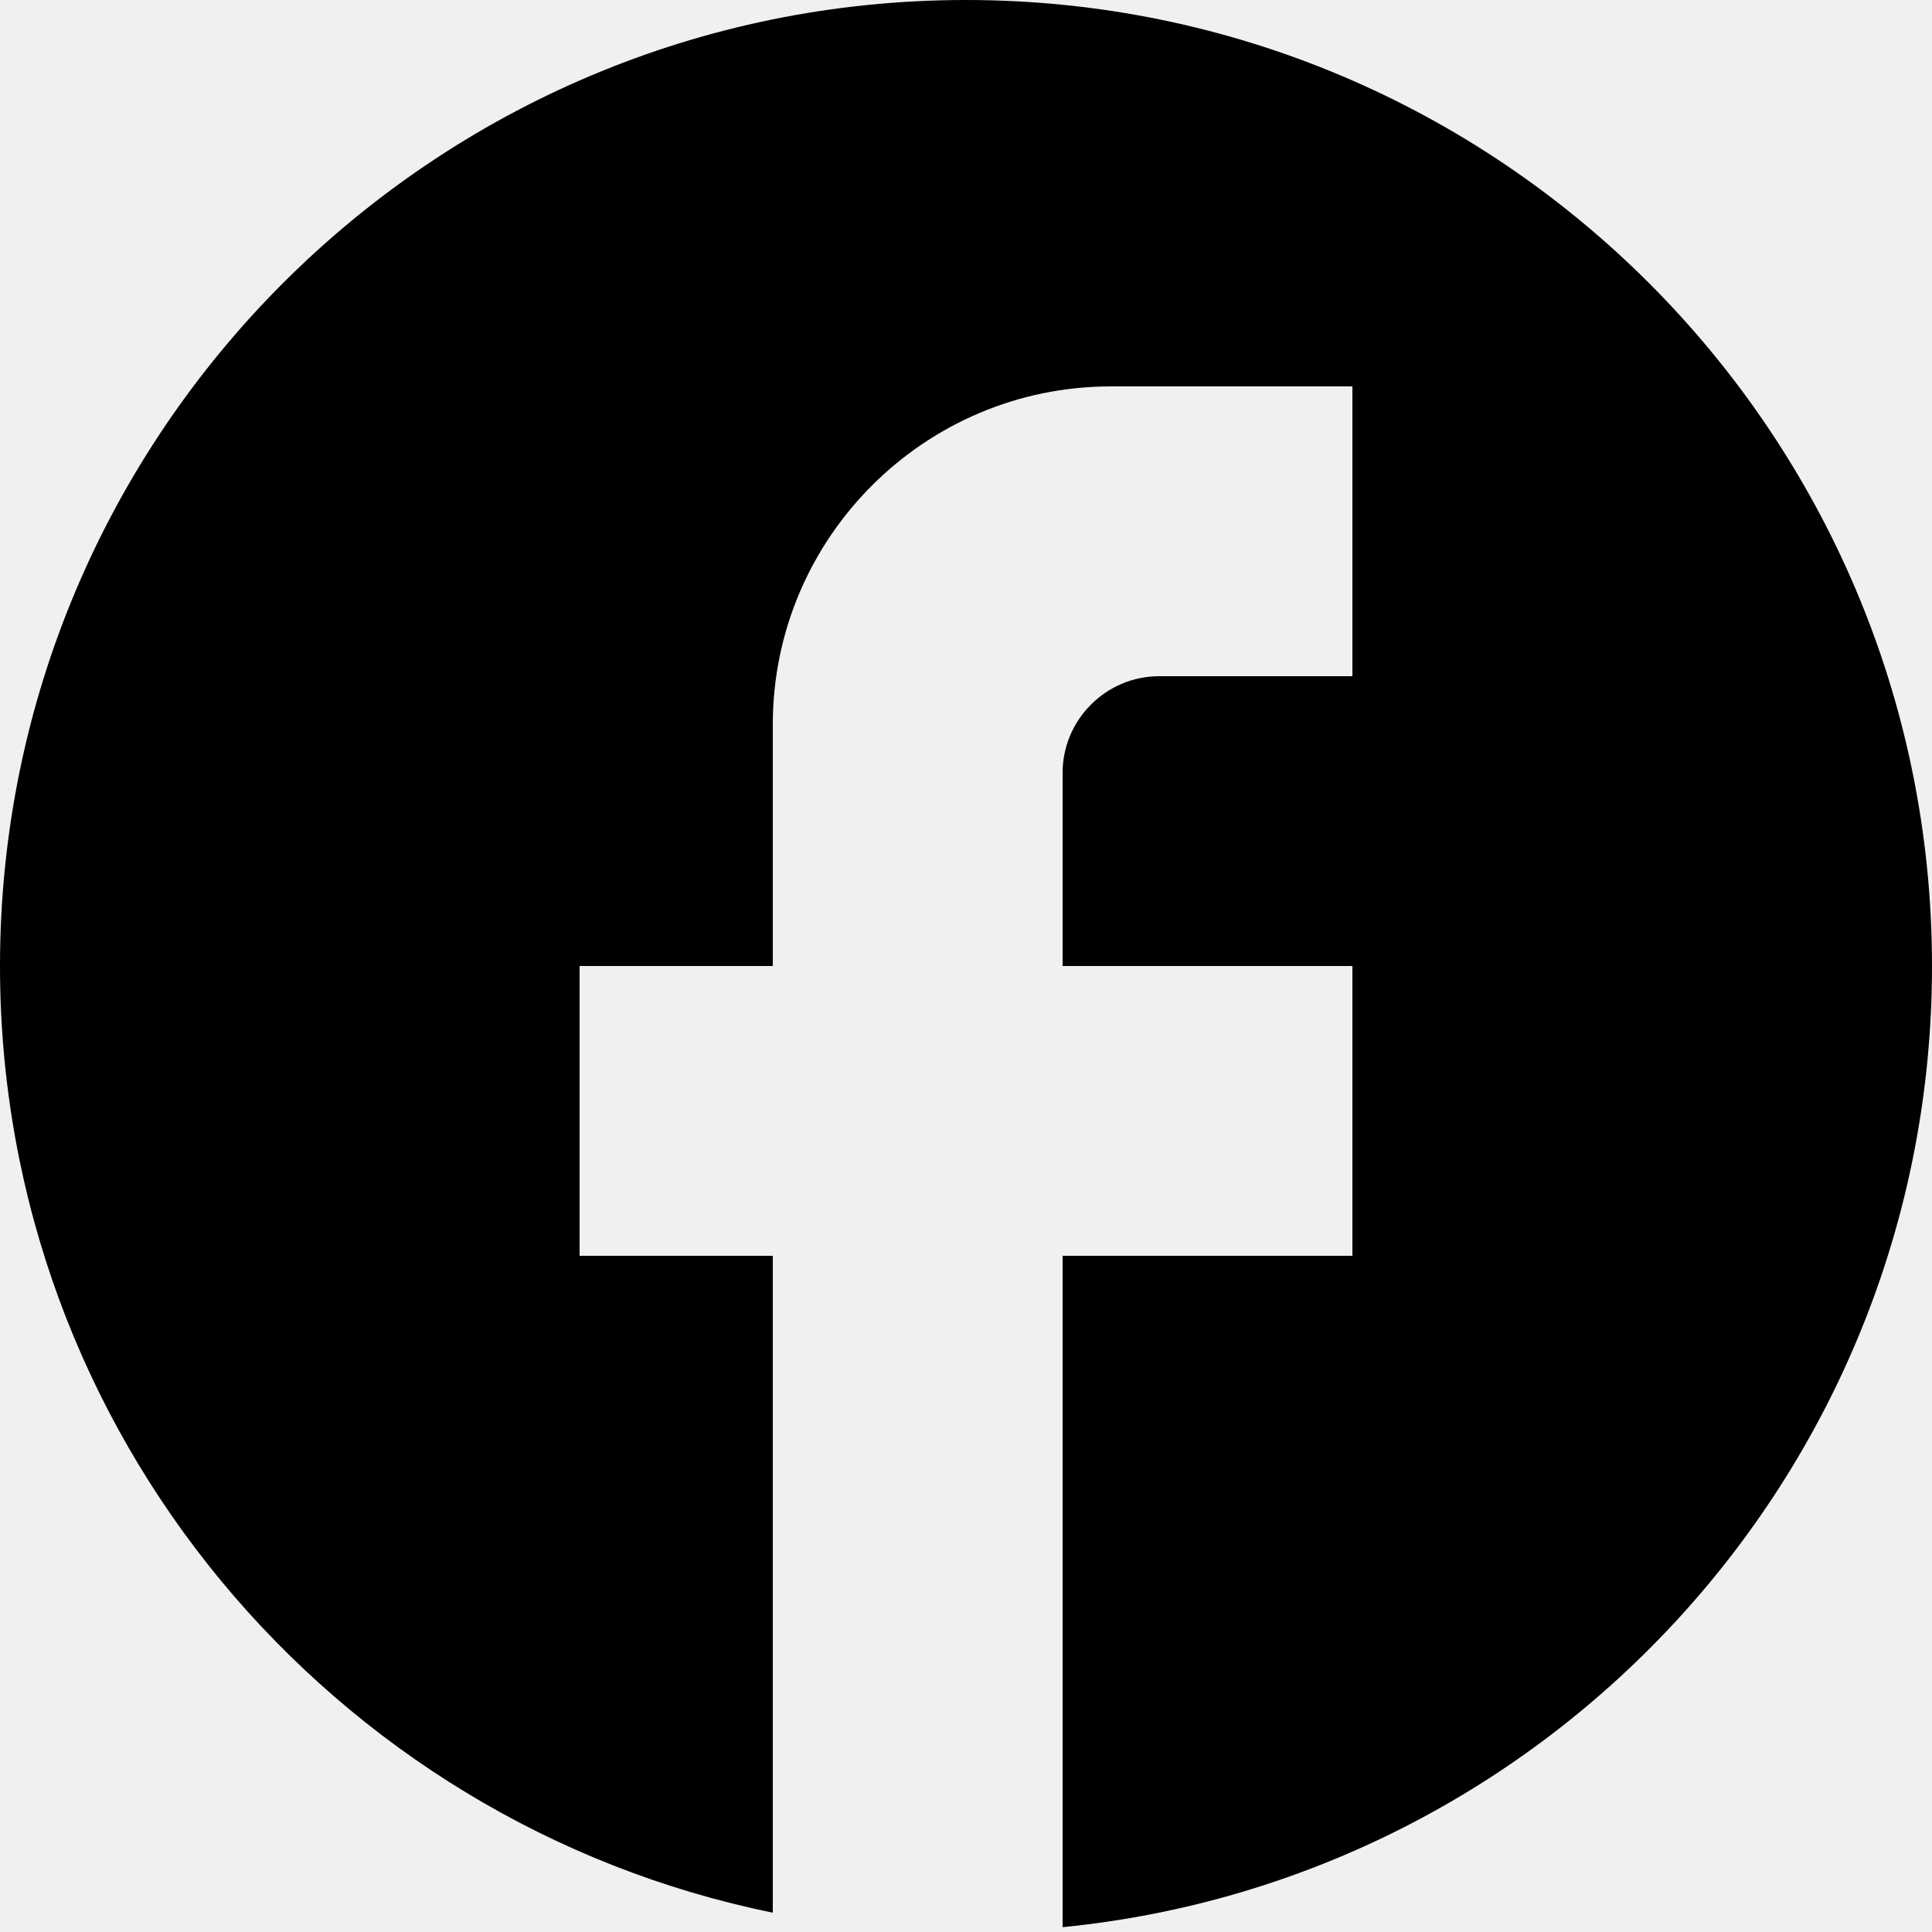
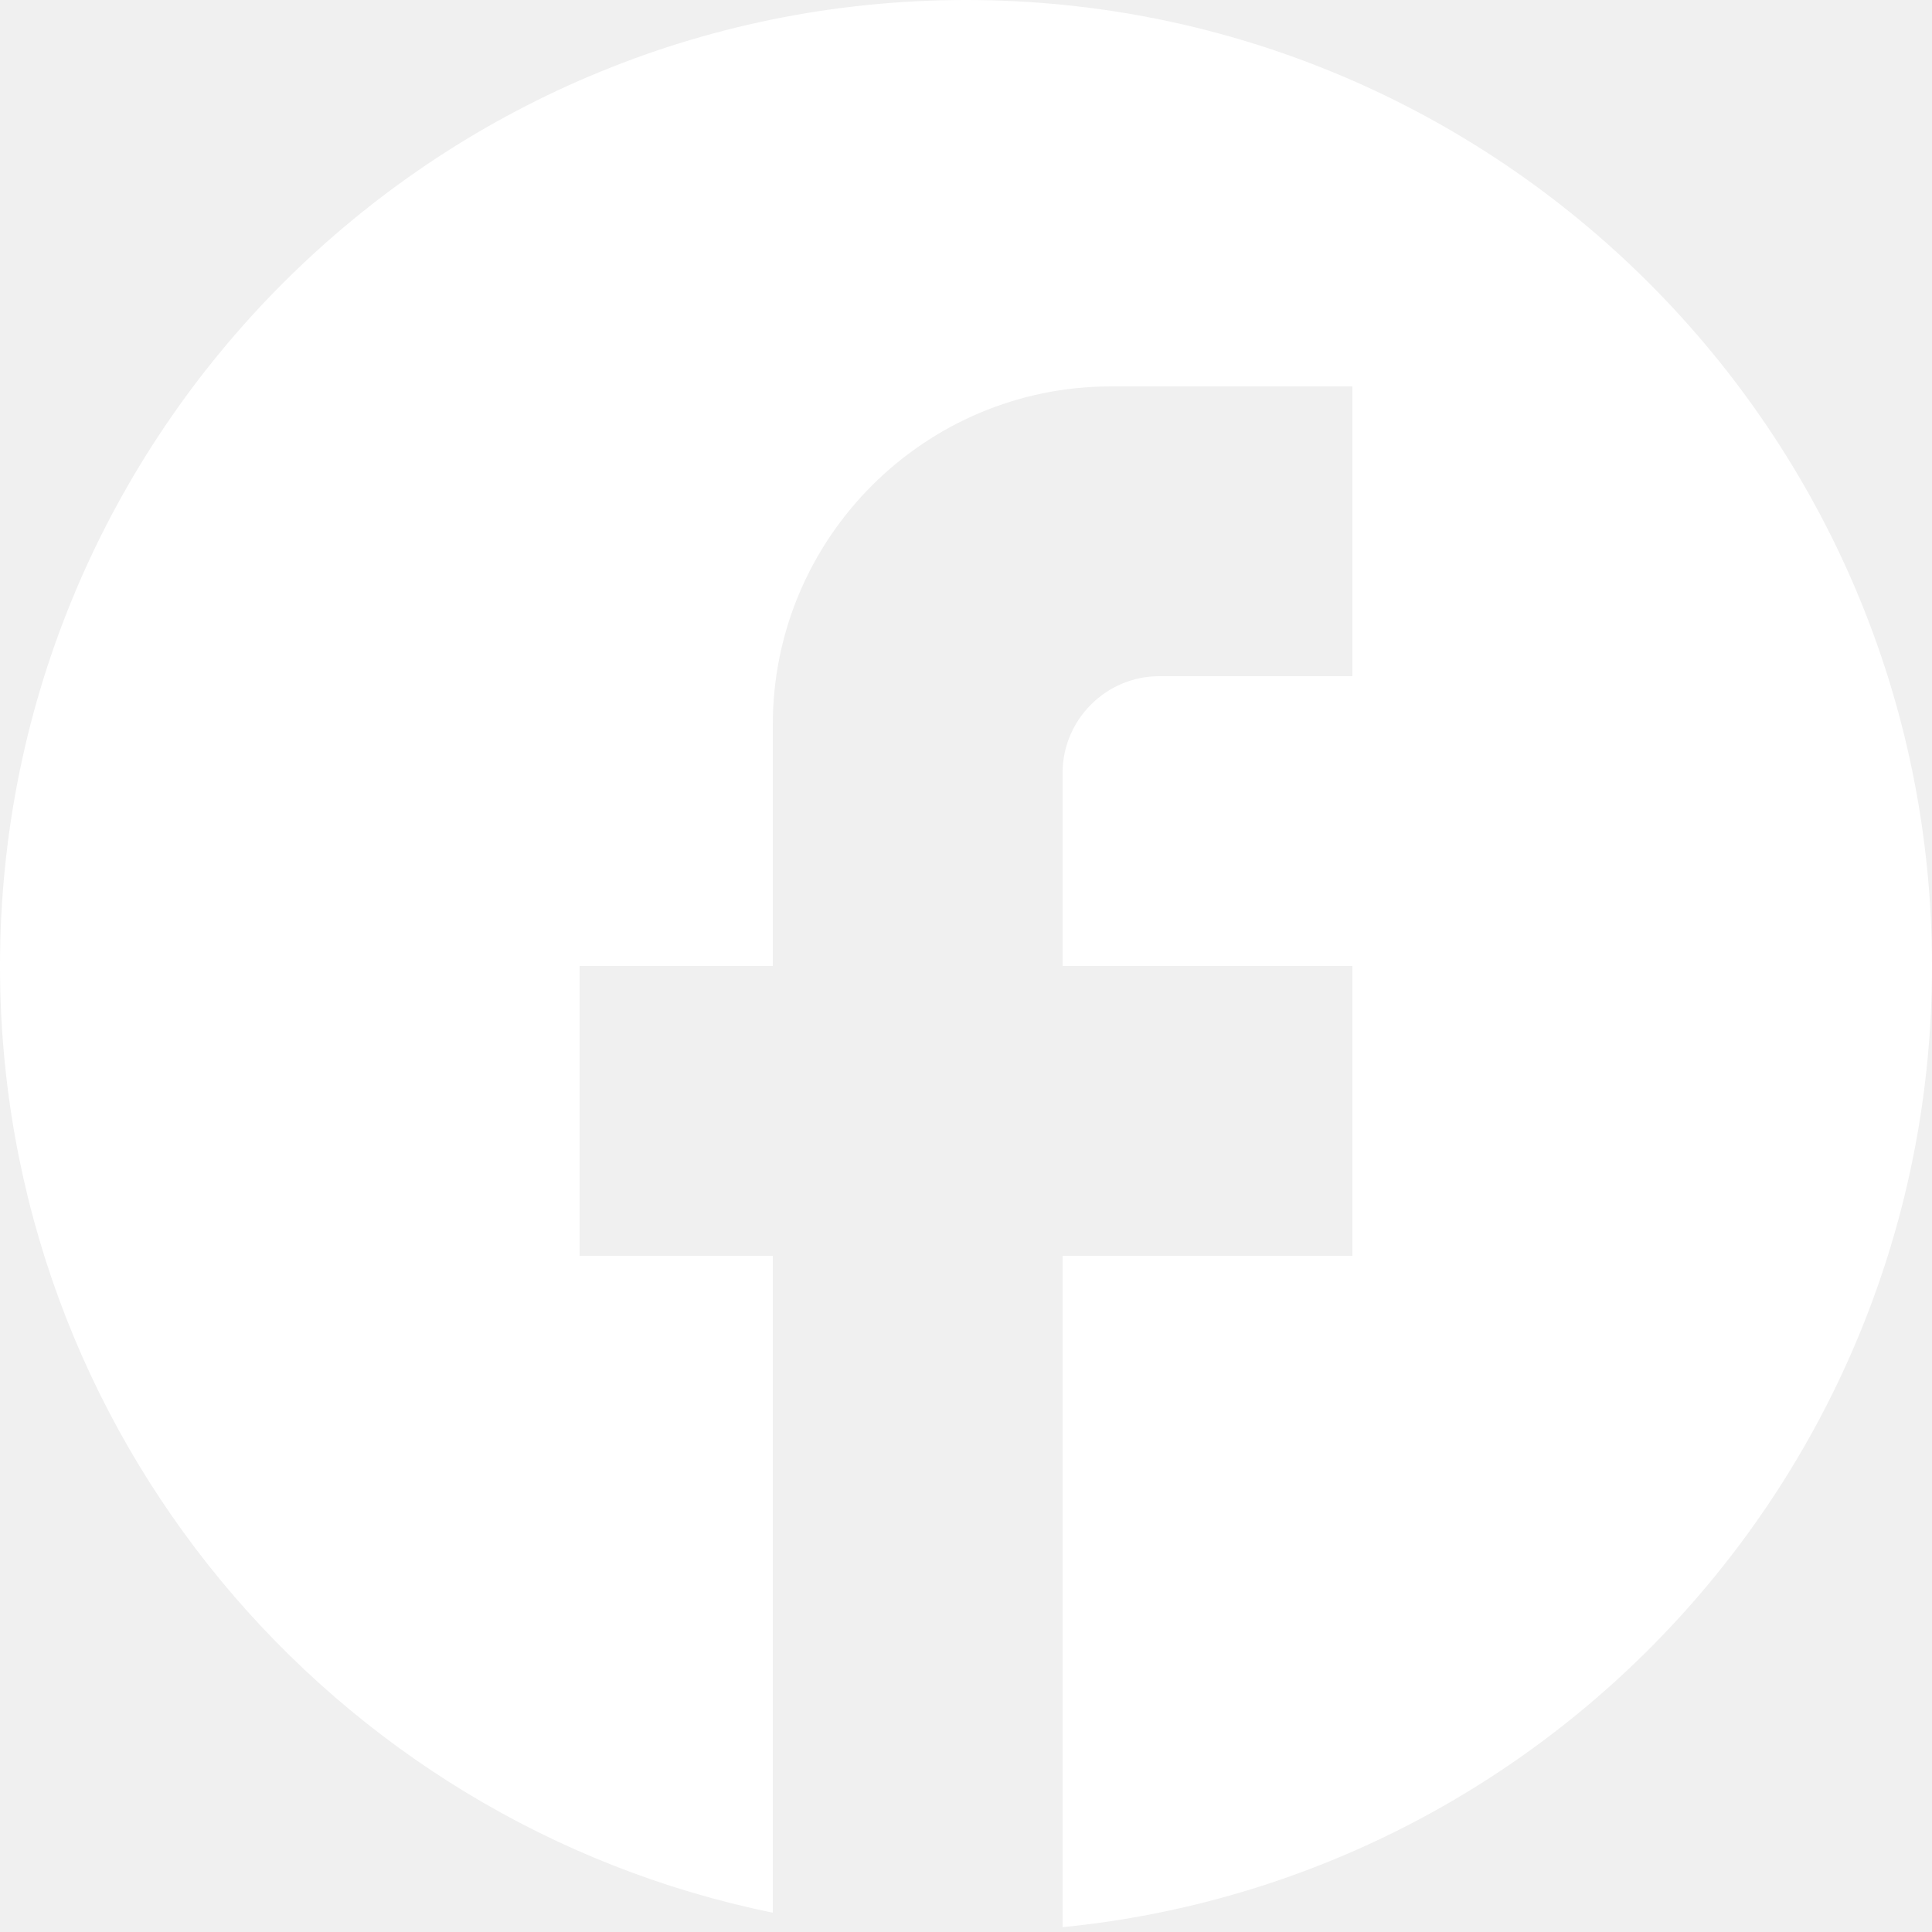
<svg xmlns="http://www.w3.org/2000/svg" width="20" height="20" viewBox="0 0 20 20" fill="none">
-   <path d="M20 10C20 4.48 15.52 0 10 0C4.48 0 0 4.48 0 10C0 14.84 3.44 18.87 8 19.8V13H6V10H8V7.5C8 5.57 9.57 4 11.5 4H14V7H12C11.45 7 11 7.45 11 8V10H14V13H11V19.95C16.05 19.45 20 15.19 20 10Z" fill="black" />
+   <path d="M20 10C20 4.48 15.52 0 10 0C4.48 0 0 4.48 0 10C0 14.84 3.44 18.87 8 19.8V13H6V10H8V7.5C8 5.57 9.57 4 11.5 4H14V7H12C11.45 7 11 7.45 11 8V10H14V13H11V19.95C16.05 19.45 20 15.19 20 10Z" fill="white" />
</svg>
